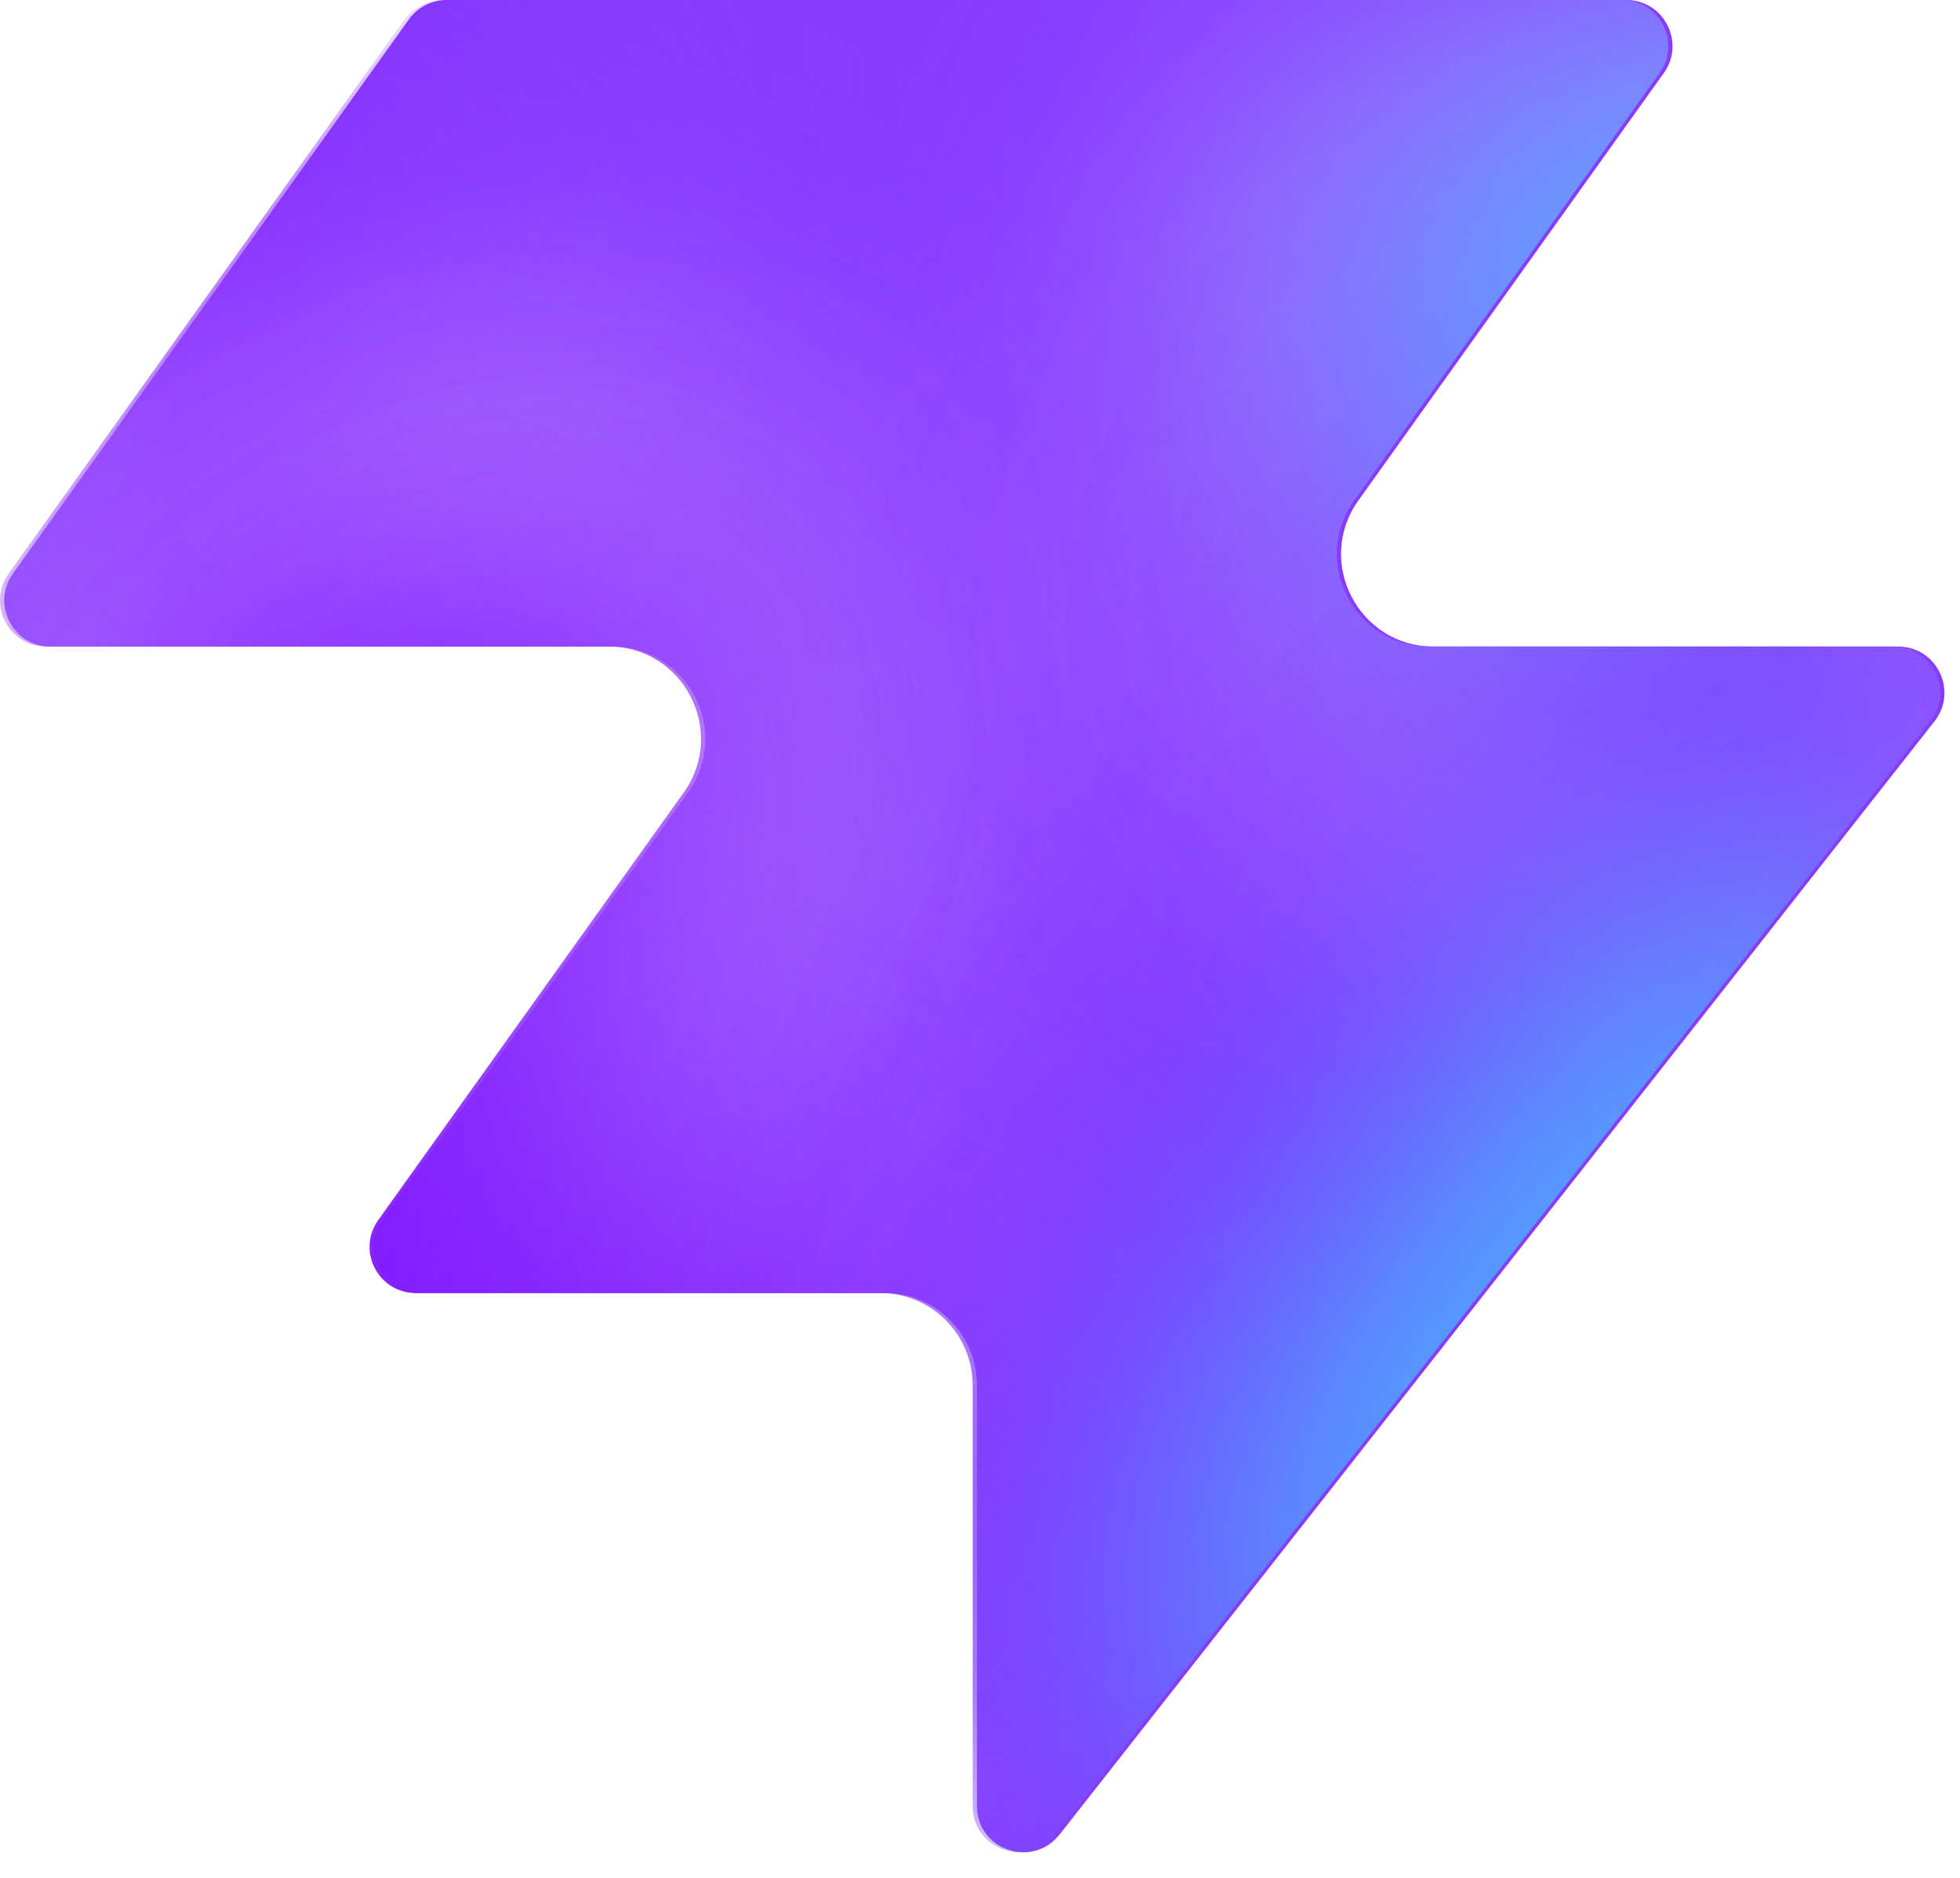
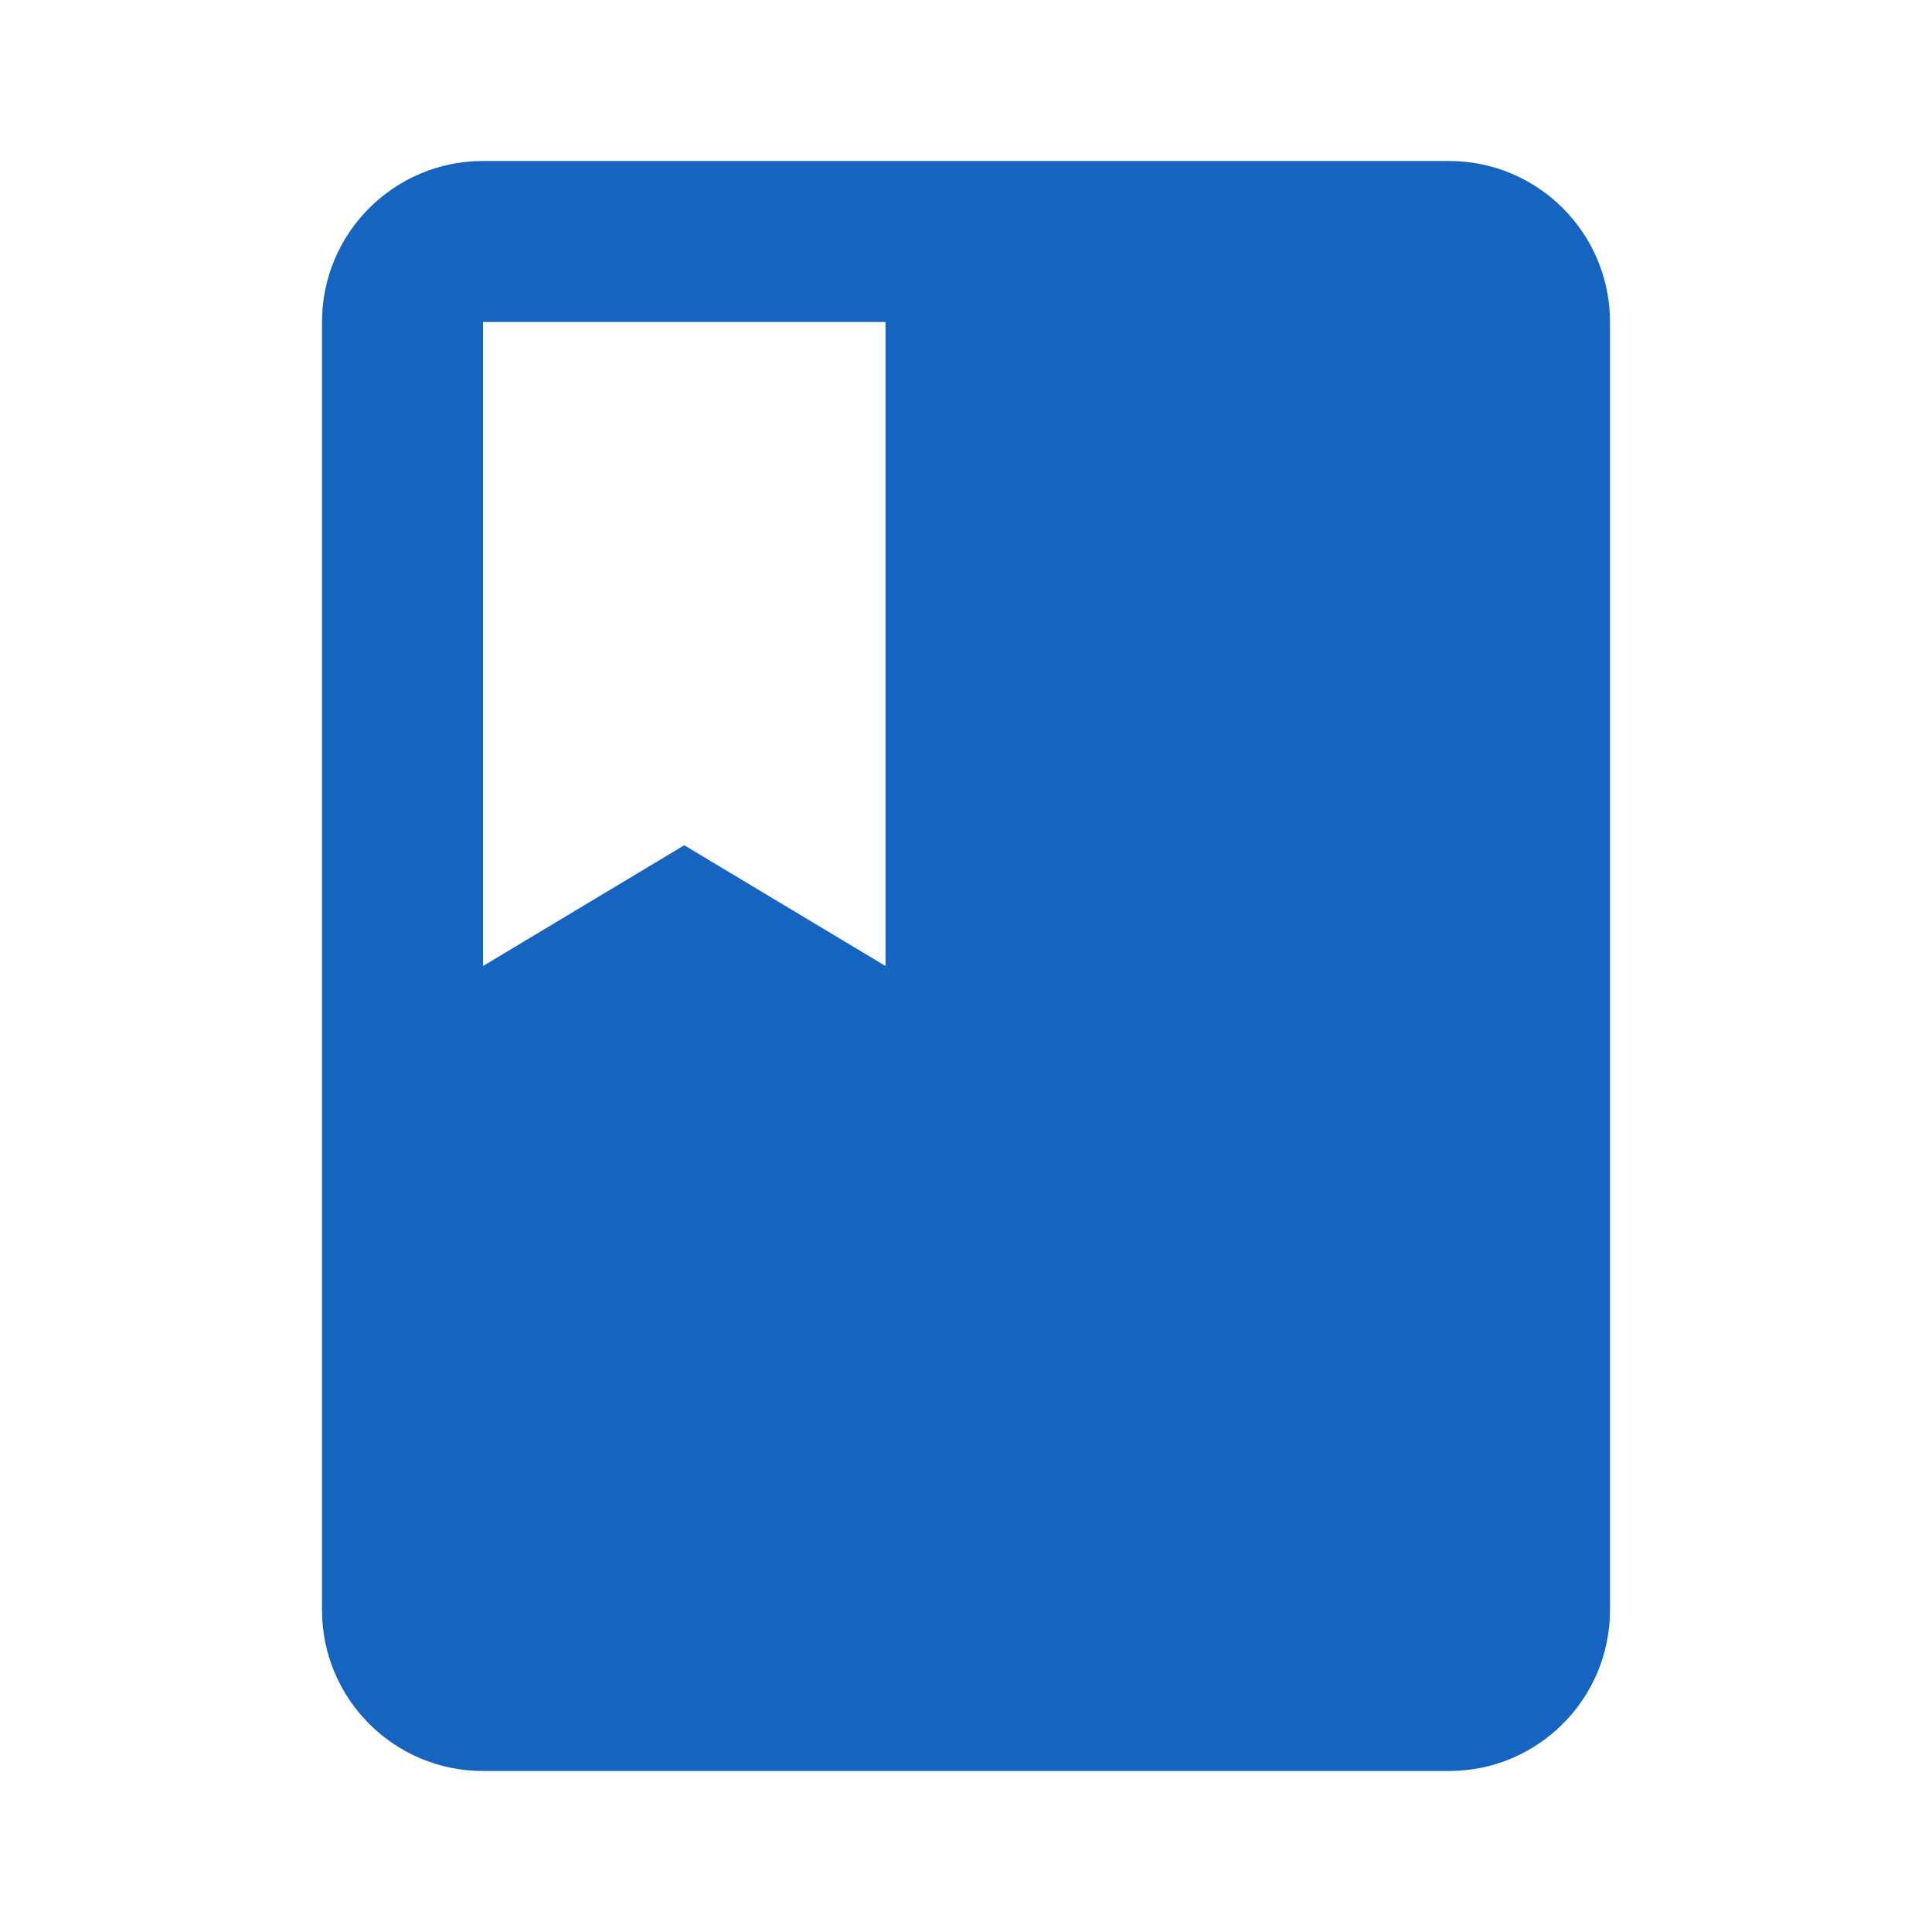
- <svg xmlns="http://www.w3.org/2000/svg" width="48" height="46" fill="none" viewBox="0 0 48 46">
-   <path fill="#863bff" d="M25.946 44.938c-.664.845-2.021.375-2.021-.698V33.937a2.26 2.26 0 0 0-2.262-2.262H10.287c-.92 0-1.456-1.04-.92-1.788l7.48-10.471c1.07-1.497 0-3.578-1.842-3.578H1.237c-.92 0-1.456-1.04-.92-1.788L10.013.474c.214-.297.556-.474.92-.474h28.894c.92 0 1.456 1.04.92 1.788l-7.48 10.471c-1.07 1.498 0 3.579 1.842 3.579h11.377c.943 0 1.473 1.088.89 1.83L25.947 44.94z" style="fill:#863bff;fill:color(display-p3 .525 .23 1);fill-opacity:1" />
-   <mask id="a" width="48" height="46" x="0" y="0" maskUnits="userSpaceOnUse" style="mask-type:alpha">
-     <path fill="#000" d="M25.842 44.938c-.664.844-2.021.375-2.021-.698V33.937a2.26 2.26 0 0 0-2.262-2.262H10.183c-.92 0-1.456-1.04-.92-1.788l7.48-10.471c1.07-1.498 0-3.579-1.842-3.579H1.133c-.92 0-1.456-1.04-.92-1.787L9.91.473c.214-.297.556-.474.92-.474h28.894c.92 0 1.456 1.04.92 1.788l-7.48 10.471c-1.07 1.498 0 3.578 1.842 3.578h11.377c.943 0 1.473 1.088.89 1.832L25.843 44.94z" style="fill:#000;fill-opacity:1" />
-   </mask>
-   <g mask="url(#a)">
-     <g filter="url(#b)">
-       <ellipse cx="5.508" cy="14.704" fill="#ede6ff" rx="5.508" ry="14.704" style="fill:#ede6ff;fill:color(display-p3 .927 .903 1);fill-opacity:1" transform="matrix(.00324 1 1 -.00324 -4.47 31.516)" />
-     </g>
-     <g filter="url(#c)">
-       <ellipse cx="10.399" cy="29.851" fill="#ede6ff" rx="10.399" ry="29.851" style="fill:#ede6ff;fill:color(display-p3 .927 .903 1);fill-opacity:1" transform="matrix(.00324 1 1 -.00324 -39.328 7.883)" />
-     </g>
-     <g filter="url(#d)">
-       <ellipse cx="5.508" cy="30.487" fill="#7e14ff" rx="5.508" ry="30.487" style="fill:#7e14ff;fill:color(display-p3 .492 .077 1);fill-opacity:1" transform="rotate(89.814 -25.913 -14.639)scale(1 -1)" />
-     </g>
-     <g filter="url(#e)">
-       <ellipse cx="5.508" cy="30.599" fill="#7e14ff" rx="5.508" ry="30.599" style="fill:#7e14ff;fill:color(display-p3 .492 .077 1);fill-opacity:1" transform="rotate(89.814 -32.644 -3.334)scale(1 -1)" />
-     </g>
-     <g filter="url(#f)">
-       <ellipse cx="5.508" cy="30.599" fill="#7e14ff" rx="5.508" ry="30.599" style="fill:#7e14ff;fill:color(display-p3 .492 .077 1);fill-opacity:1" transform="matrix(.00324 1 1 -.00324 -34.34 30.47)" />
-     </g>
-     <g filter="url(#g)">
-       <ellipse cx="14.072" cy="22.078" fill="#ede6ff" rx="14.072" ry="22.078" style="fill:#ede6ff;fill:color(display-p3 .927 .903 1);fill-opacity:1" transform="rotate(93.35 24.506 48.493)scale(-1 1)" />
-     </g>
-     <g filter="url(#h)">
-       <ellipse cx="3.47" cy="21.501" fill="#7e14ff" rx="3.47" ry="21.501" style="fill:#7e14ff;fill:color(display-p3 .492 .077 1);fill-opacity:1" transform="rotate(89.009 28.708 47.59)scale(-1 1)" />
-     </g>
-     <g filter="url(#i)">
-       <ellipse cx="3.47" cy="21.501" fill="#7e14ff" rx="3.47" ry="21.501" style="fill:#7e14ff;fill:color(display-p3 .492 .077 1);fill-opacity:1" transform="rotate(89.009 28.708 47.59)scale(-1 1)" />
-     </g>
-     <g filter="url(#j)">
-       <ellipse cx=".387" cy="8.972" fill="#7e14ff" rx="4.407" ry="29.108" style="fill:#7e14ff;fill:color(display-p3 .492 .077 1);fill-opacity:1" transform="rotate(39.51 .387 8.972)" />
-     </g>
-     <g filter="url(#k)">
-       <ellipse cx="47.523" cy="-6.092" fill="#7e14ff" rx="4.407" ry="29.108" style="fill:#7e14ff;fill:color(display-p3 .492 .077 1);fill-opacity:1" transform="rotate(37.892 47.523 -6.092)" />
-     </g>
-     <g filter="url(#l)">
-       <ellipse cx="41.412" cy="6.333" fill="#47bfff" rx="5.971" ry="9.665" style="fill:#47bfff;fill:color(display-p3 .28 .748 1);fill-opacity:1" transform="rotate(37.892 41.412 6.333)" />
-     </g>
-     <g filter="url(#m)">
-       <ellipse cx="-1.879" cy="38.332" fill="#7e14ff" rx="4.407" ry="29.108" style="fill:#7e14ff;fill:color(display-p3 .492 .077 1);fill-opacity:1" transform="rotate(37.892 -1.88 38.332)" />
-     </g>
-     <g filter="url(#n)">
-       <ellipse cx="-1.879" cy="38.332" fill="#7e14ff" rx="4.407" ry="29.108" style="fill:#7e14ff;fill:color(display-p3 .492 .077 1);fill-opacity:1" transform="rotate(37.892 -1.88 38.332)" />
-     </g>
-     <g filter="url(#o)">
-       <ellipse cx="35.651" cy="29.907" fill="#7e14ff" rx="4.407" ry="29.108" style="fill:#7e14ff;fill:color(display-p3 .492 .077 1);fill-opacity:1" transform="rotate(37.892 35.651 29.907)" />
-     </g>
-     <g filter="url(#p)">
-       <ellipse cx="38.418" cy="32.4" fill="#47bfff" rx="5.971" ry="15.297" style="fill:#47bfff;fill:color(display-p3 .28 .748 1);fill-opacity:1" transform="rotate(37.892 38.418 32.4)" />
-     </g>
-   </g>
-   <defs>
-     <filter id="b" width="60.045" height="41.654" x="-19.77" y="16.149" color-interpolation-filters="sRGB" filterUnits="userSpaceOnUse">
-       <feFlood flood-opacity="0" result="BackgroundImageFix" />
-       <feBlend in="SourceGraphic" in2="BackgroundImageFix" result="shape" />
-       <feGaussianBlur result="effect1_foregroundBlur_2002_17158" stdDeviation="7.659" />
-     </filter>
-     <filter id="c" width="90.34" height="51.437" x="-54.613" y="-7.533" color-interpolation-filters="sRGB" filterUnits="userSpaceOnUse">
-       <feFlood flood-opacity="0" result="BackgroundImageFix" />
-       <feBlend in="SourceGraphic" in2="BackgroundImageFix" result="shape" />
-       <feGaussianBlur result="effect1_foregroundBlur_2002_17158" stdDeviation="7.659" />
-     </filter>
-     <filter id="d" width="79.355" height="29.4" x="-49.64" y="2.03" color-interpolation-filters="sRGB" filterUnits="userSpaceOnUse">
-       <feFlood flood-opacity="0" result="BackgroundImageFix" />
-       <feBlend in="SourceGraphic" in2="BackgroundImageFix" result="shape" />
-       <feGaussianBlur result="effect1_foregroundBlur_2002_17158" stdDeviation="4.596" />
-     </filter>
-     <filter id="e" width="79.579" height="29.4" x="-45.045" y="20.029" color-interpolation-filters="sRGB" filterUnits="userSpaceOnUse">
-       <feFlood flood-opacity="0" result="BackgroundImageFix" />
-       <feBlend in="SourceGraphic" in2="BackgroundImageFix" result="shape" />
-       <feGaussianBlur result="effect1_foregroundBlur_2002_17158" stdDeviation="4.596" />
-     </filter>
-     <filter id="f" width="79.579" height="29.4" x="-43.513" y="21.178" color-interpolation-filters="sRGB" filterUnits="userSpaceOnUse">
-       <feFlood flood-opacity="0" result="BackgroundImageFix" />
-       <feBlend in="SourceGraphic" in2="BackgroundImageFix" result="shape" />
-       <feGaussianBlur result="effect1_foregroundBlur_2002_17158" stdDeviation="4.596" />
-     </filter>
-     <filter id="g" width="74.749" height="58.852" x="15.756" y="-17.901" color-interpolation-filters="sRGB" filterUnits="userSpaceOnUse">
-       <feFlood flood-opacity="0" result="BackgroundImageFix" />
-       <feBlend in="SourceGraphic" in2="BackgroundImageFix" result="shape" />
-       <feGaussianBlur result="effect1_foregroundBlur_2002_17158" stdDeviation="7.659" />
-     </filter>
-     <filter id="h" width="61.377" height="25.362" x="23.548" y="2.284" color-interpolation-filters="sRGB" filterUnits="userSpaceOnUse">
-       <feFlood flood-opacity="0" result="BackgroundImageFix" />
-       <feBlend in="SourceGraphic" in2="BackgroundImageFix" result="shape" />
-       <feGaussianBlur result="effect1_foregroundBlur_2002_17158" stdDeviation="4.596" />
-     </filter>
-     <filter id="i" width="61.377" height="25.362" x="23.548" y="2.284" color-interpolation-filters="sRGB" filterUnits="userSpaceOnUse">
-       <feFlood flood-opacity="0" result="BackgroundImageFix" />
-       <feBlend in="SourceGraphic" in2="BackgroundImageFix" result="shape" />
-       <feGaussianBlur result="effect1_foregroundBlur_2002_17158" stdDeviation="4.596" />
-     </filter>
-     <filter id="j" width="56.045" height="63.649" x="-27.636" y="-22.853" color-interpolation-filters="sRGB" filterUnits="userSpaceOnUse">
-       <feFlood flood-opacity="0" result="BackgroundImageFix" />
-       <feBlend in="SourceGraphic" in2="BackgroundImageFix" result="shape" />
-       <feGaussianBlur result="effect1_foregroundBlur_2002_17158" stdDeviation="4.596" />
-     </filter>
-     <filter id="k" width="54.814" height="64.646" x="20.116" y="-38.415" color-interpolation-filters="sRGB" filterUnits="userSpaceOnUse">
-       <feFlood flood-opacity="0" result="BackgroundImageFix" />
-       <feBlend in="SourceGraphic" in2="BackgroundImageFix" result="shape" />
-       <feGaussianBlur result="effect1_foregroundBlur_2002_17158" stdDeviation="4.596" />
-     </filter>
-     <filter id="l" width="33.541" height="35.313" x="24.641" y="-11.323" color-interpolation-filters="sRGB" filterUnits="userSpaceOnUse">
-       <feFlood flood-opacity="0" result="BackgroundImageFix" />
-       <feBlend in="SourceGraphic" in2="BackgroundImageFix" result="shape" />
-       <feGaussianBlur result="effect1_foregroundBlur_2002_17158" stdDeviation="4.596" />
-     </filter>
-     <filter id="m" width="54.814" height="64.646" x="-29.286" y="6.009" color-interpolation-filters="sRGB" filterUnits="userSpaceOnUse">
-       <feFlood flood-opacity="0" result="BackgroundImageFix" />
-       <feBlend in="SourceGraphic" in2="BackgroundImageFix" result="shape" />
-       <feGaussianBlur result="effect1_foregroundBlur_2002_17158" stdDeviation="4.596" />
-     </filter>
-     <filter id="n" width="54.814" height="64.646" x="-29.286" y="6.009" color-interpolation-filters="sRGB" filterUnits="userSpaceOnUse">
-       <feFlood flood-opacity="0" result="BackgroundImageFix" />
-       <feBlend in="SourceGraphic" in2="BackgroundImageFix" result="shape" />
-       <feGaussianBlur result="effect1_foregroundBlur_2002_17158" stdDeviation="4.596" />
-     </filter>
-     <filter id="o" width="54.814" height="64.646" x="8.244" y="-2.416" color-interpolation-filters="sRGB" filterUnits="userSpaceOnUse">
-       <feFlood flood-opacity="0" result="BackgroundImageFix" />
-       <feBlend in="SourceGraphic" in2="BackgroundImageFix" result="shape" />
-       <feGaussianBlur result="effect1_foregroundBlur_2002_17158" stdDeviation="4.596" />
-     </filter>
-     <filter id="p" width="39.409" height="43.623" x="18.713" y="10.588" color-interpolation-filters="sRGB" filterUnits="userSpaceOnUse">
-       <feFlood flood-opacity="0" result="BackgroundImageFix" />
-       <feBlend in="SourceGraphic" in2="BackgroundImageFix" result="shape" />
-       <feGaussianBlur result="effect1_foregroundBlur_2002_17158" stdDeviation="4.596" />
-     </filter>
-   </defs>
+ <svg xmlns="http://www.w3.org/2000/svg" width="48" height="48" viewBox="0 0 24 24" fill="#1565c0">
+   <path d="M18 2H6a2 2 0 0 0-2 2v16a2 2 0 0 0 2 2h12a2 2 0 0 0 2-2V4a2 2 0 0 0-2-2ZM6 4h5v8l-2.5-1.5L6 12V4Z" />
</svg>
